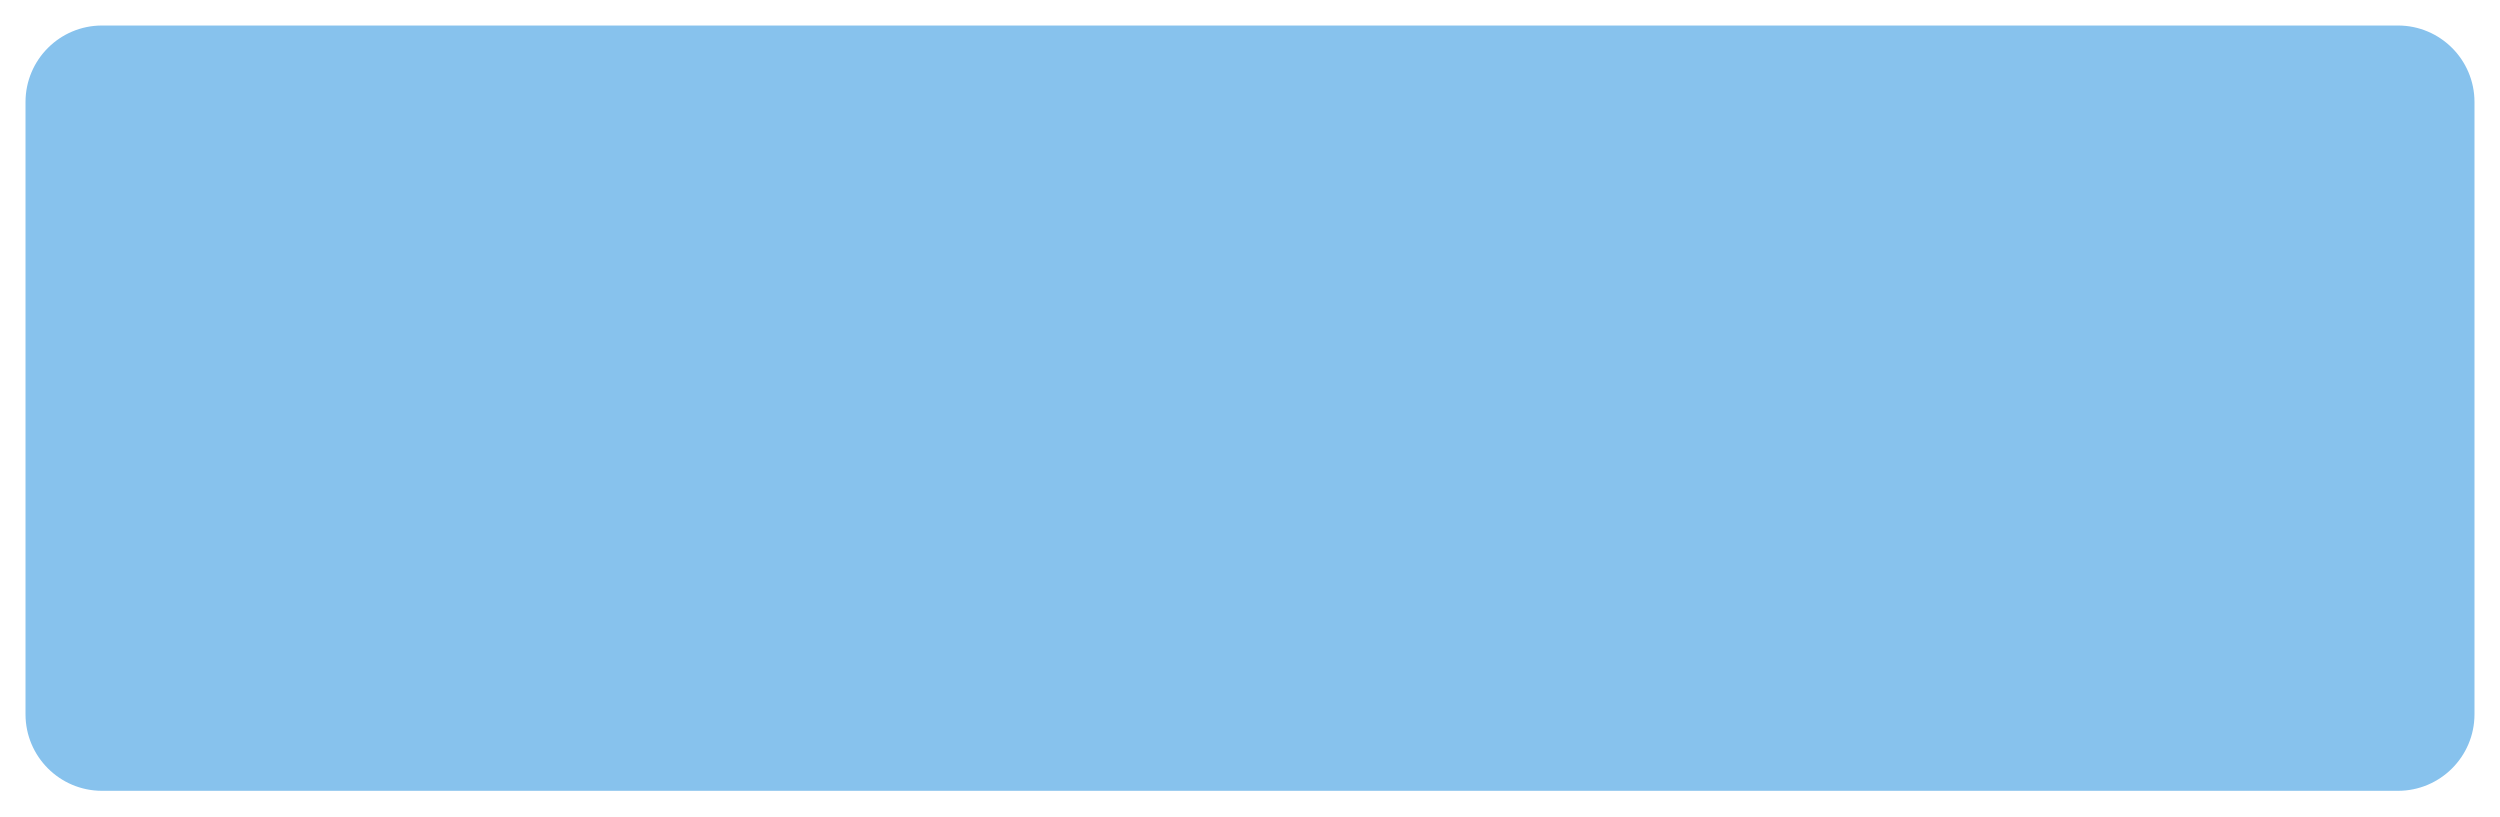
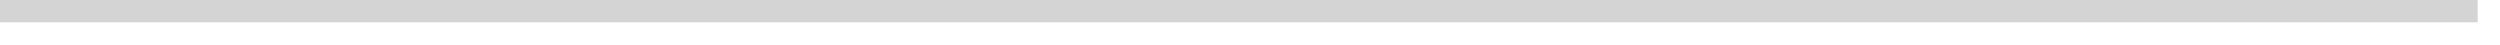
- <svg xmlns="http://www.w3.org/2000/svg" version="1.1" width="98px" height="32px">
-   <g transform="matrix(1 0 0 1 -701 -542 )">
-     <path d="M 702 546  A 3 3 0 0 1 705 543 L 795 543  A 3 3 0 0 1 798 546 L 798 570  A 3 3 0 0 1 795 573 L 705 573  A 3 3 0 0 1 702 570 L 702 546  Z " fill-rule="nonzero" fill="#0f85db" stroke="none" fill-opacity="0.498" />
+ <svg xmlns="http://www.w3.org/2000/svg" version="1.1" width="112px" height="2px">
+   <g transform="matrix(1 0 0 1 -1138 -244 )">
+     <path d="M 1138 244.5  L 1249 244.5  " stroke-width="1" stroke="#d4d4d4" fill="none" />
  </g>
</svg>
